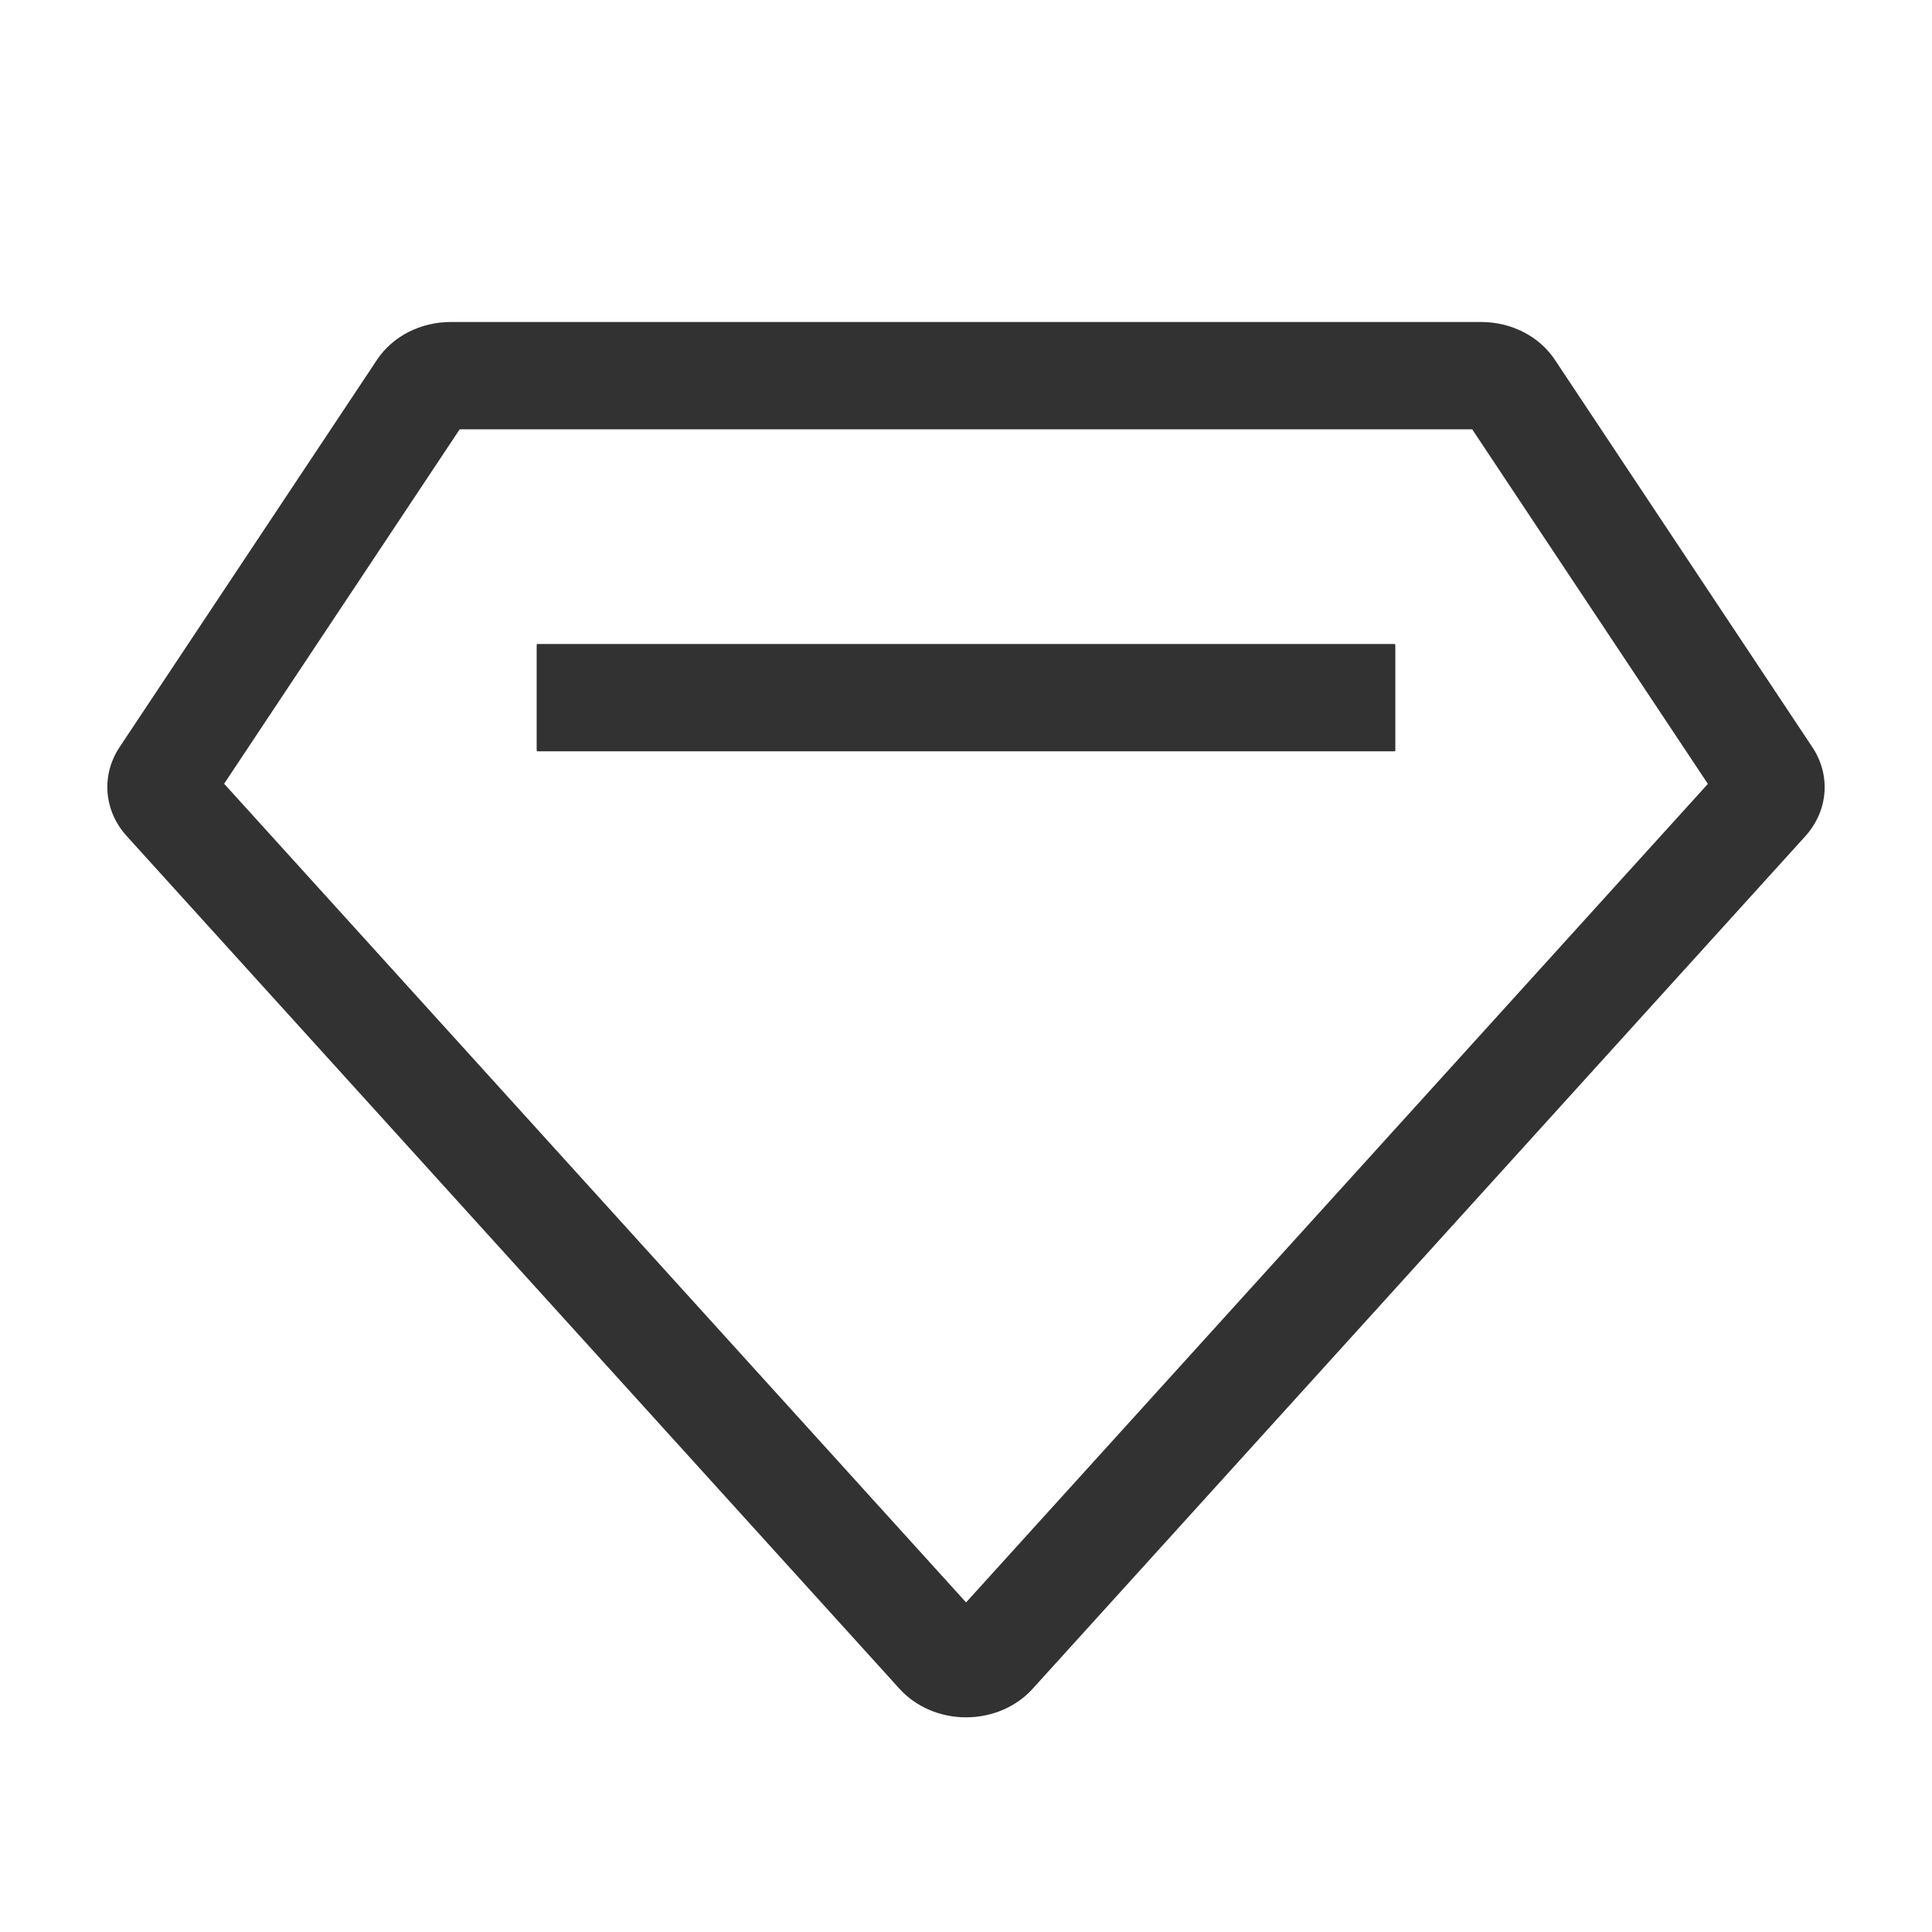
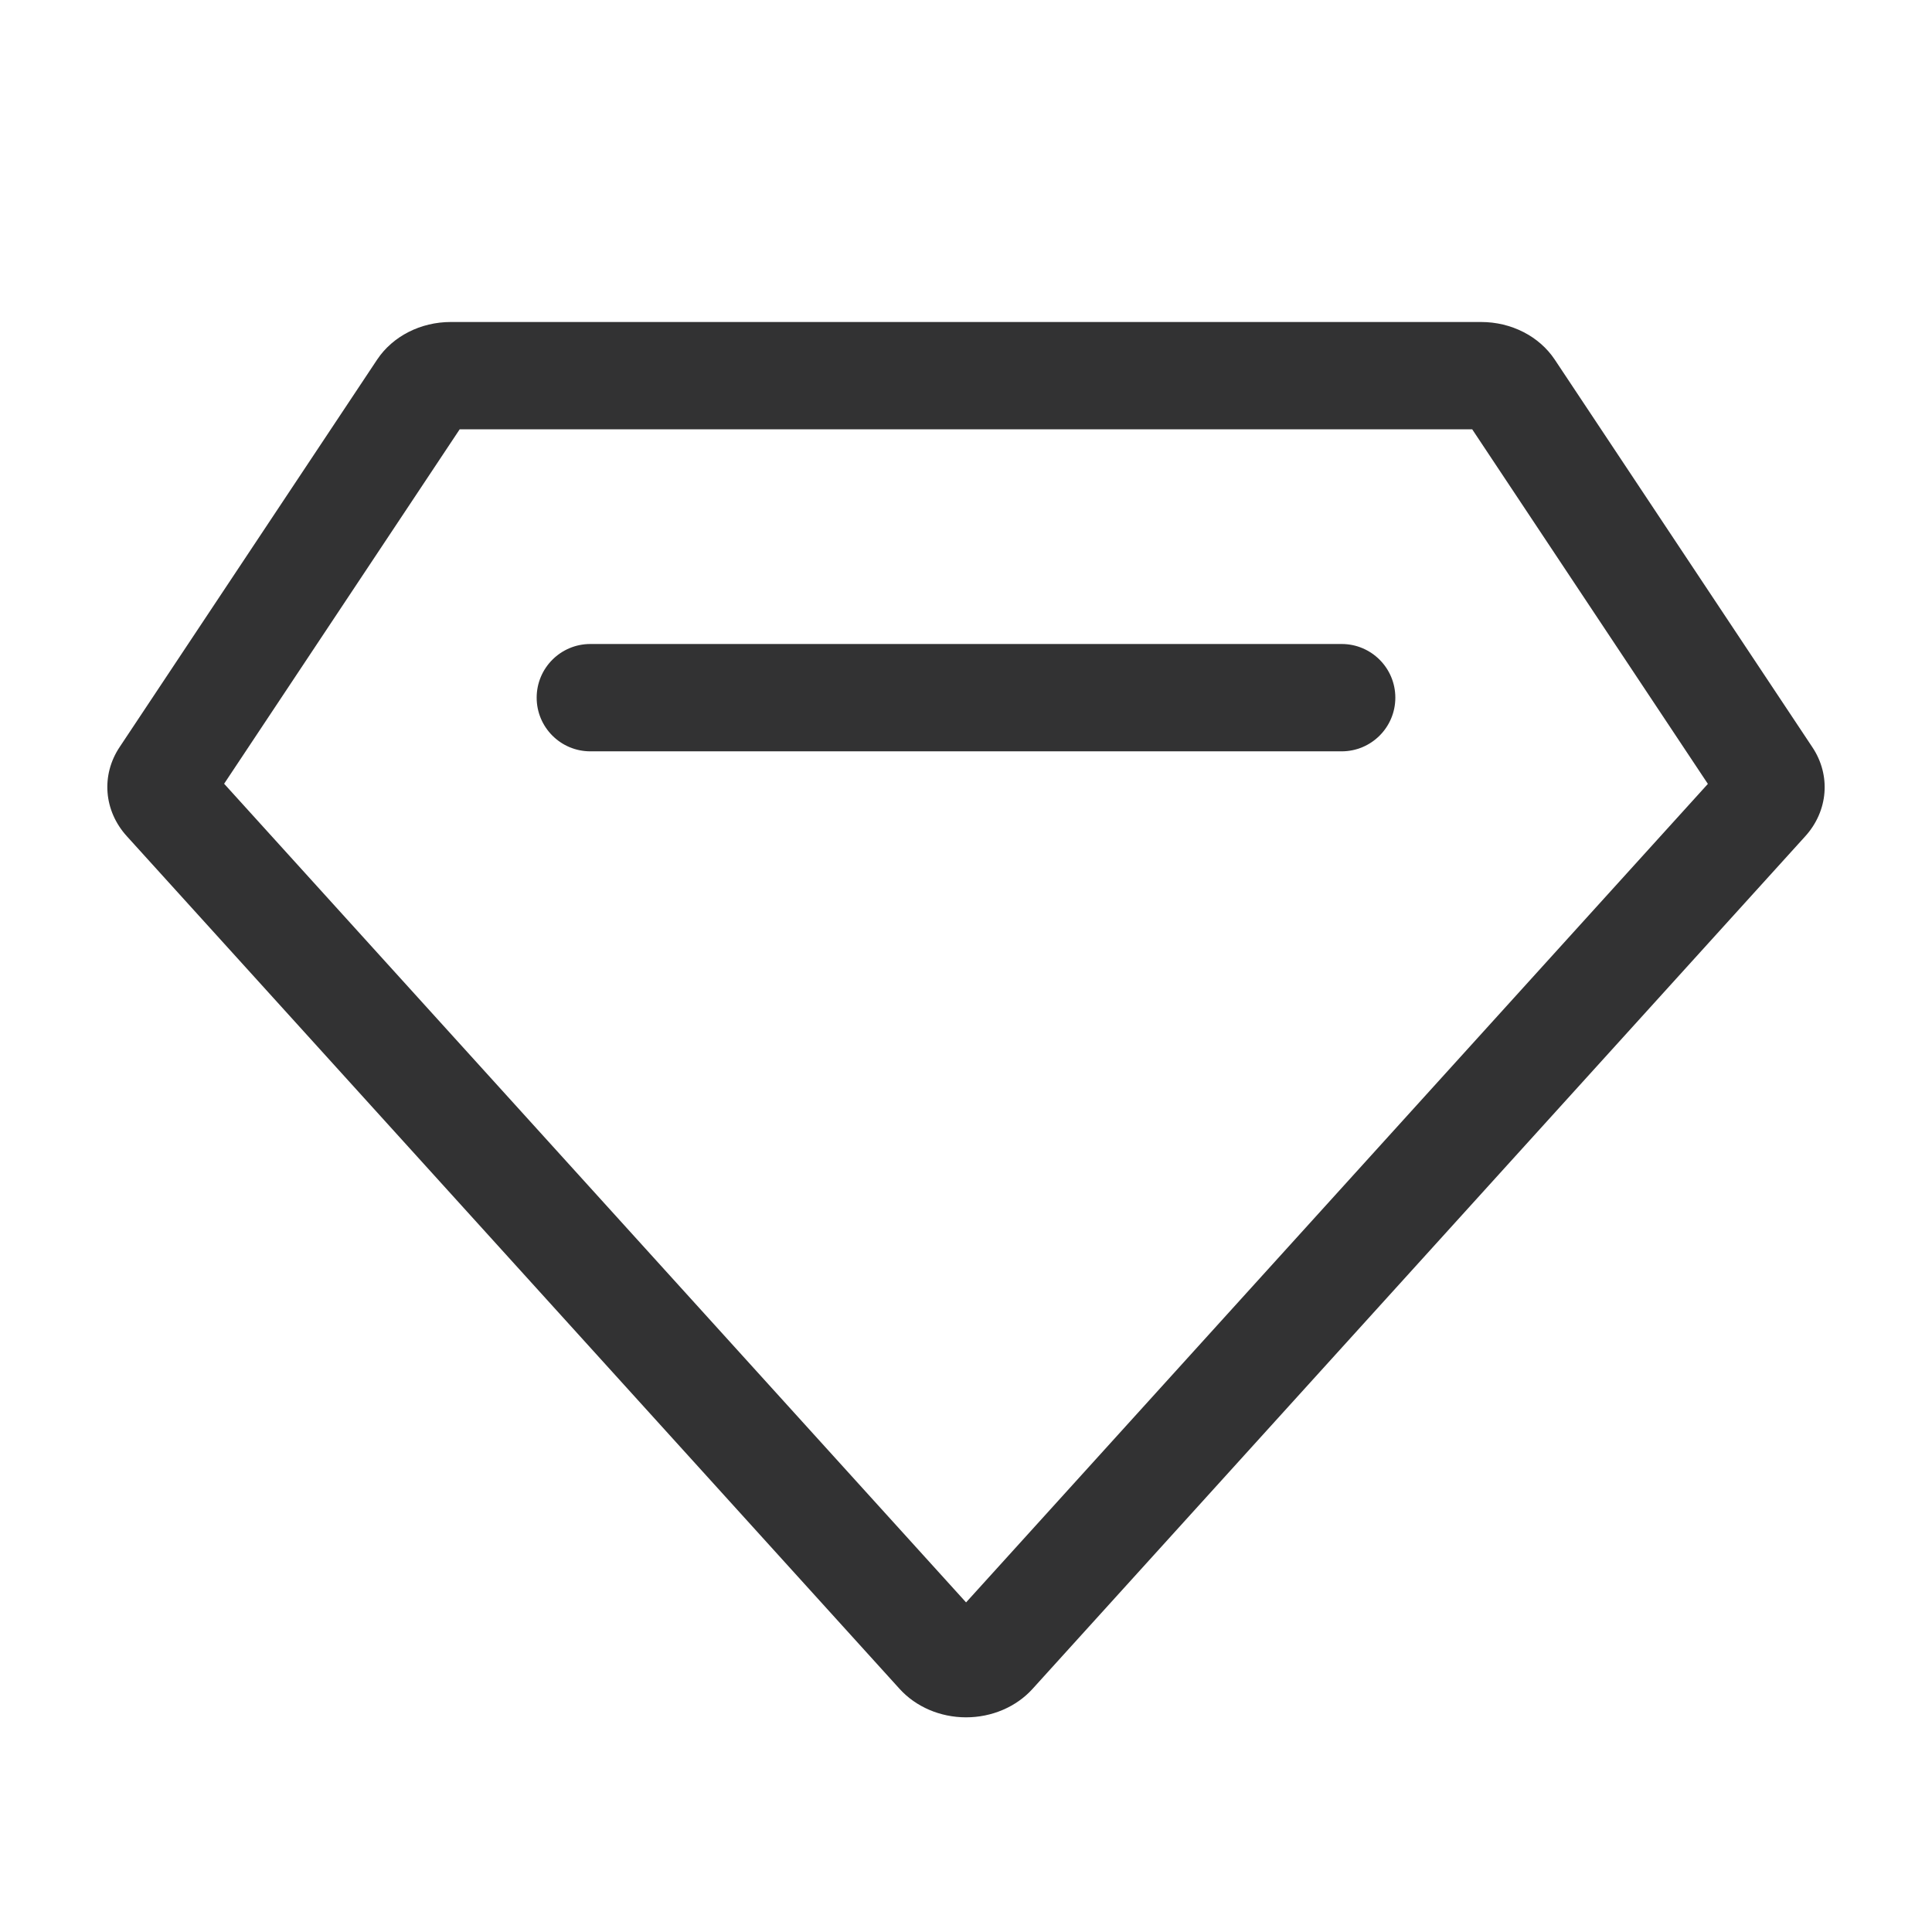
<svg xmlns="http://www.w3.org/2000/svg" width="1000" height="1000">
-   <path d="M116.01 405.664l384.027 423.734 383.955-423.653-121.974-183.523H237.926L116.01 405.664zm-50.388 27.132c-11.915-13.124-13.392-31.6-3.688-46.137l133.318-200.596c8.056-12.052 22.516-19.413 38.108-19.396h533.28c15.61 0 30.074 7.392 38.107 19.479l133.322 200.596c9.7 14.533 8.223 33.01-3.692 46.137L534.419 874.19c-8.451 9.319-21.096 14.716-34.439 14.699-13.342-.013-25.97-5.442-34.4-14.782L65.622 432.797zm212.656-99.463a.5.5 0 0 0-.5.5v54.556a.5.5 0 0 0 .5.5h443.444a.5.5 0 0 0 .5-.5v-54.556a.5.5 0 0 0-.5-.5H278.278z" fill="#323233" fill-rule="nonzero" />
+   <path d="M116.01 405.664l384.027 423.734 383.955-423.653-121.974-183.523H237.926L116.01 405.664zm-50.388 27.132c-11.915-13.124-13.392-31.6-3.688-46.137l133.318-200.596c8.056-12.052 22.516-19.413 38.108-19.396h533.28c15.61 0 30.074 7.392 38.107 19.479l133.322 200.596c9.7 14.533 8.223 33.01-3.692 46.137L534.419 874.19c-8.451 9.319-21.096 14.716-34.439 14.699-13.342-.013-25.97-5.442-34.4-14.782L65.622 432.797zm239.934-99.463h388.888c15.342 0 27.778 12.437 27.778 27.778s-12.436 27.778-27.778 27.778H305.556c-15.342 0-27.778-12.437-27.778-27.778s12.436-27.778 27.778-27.778z" fill="#323233" fill-rule="nonzero" />
</svg>
